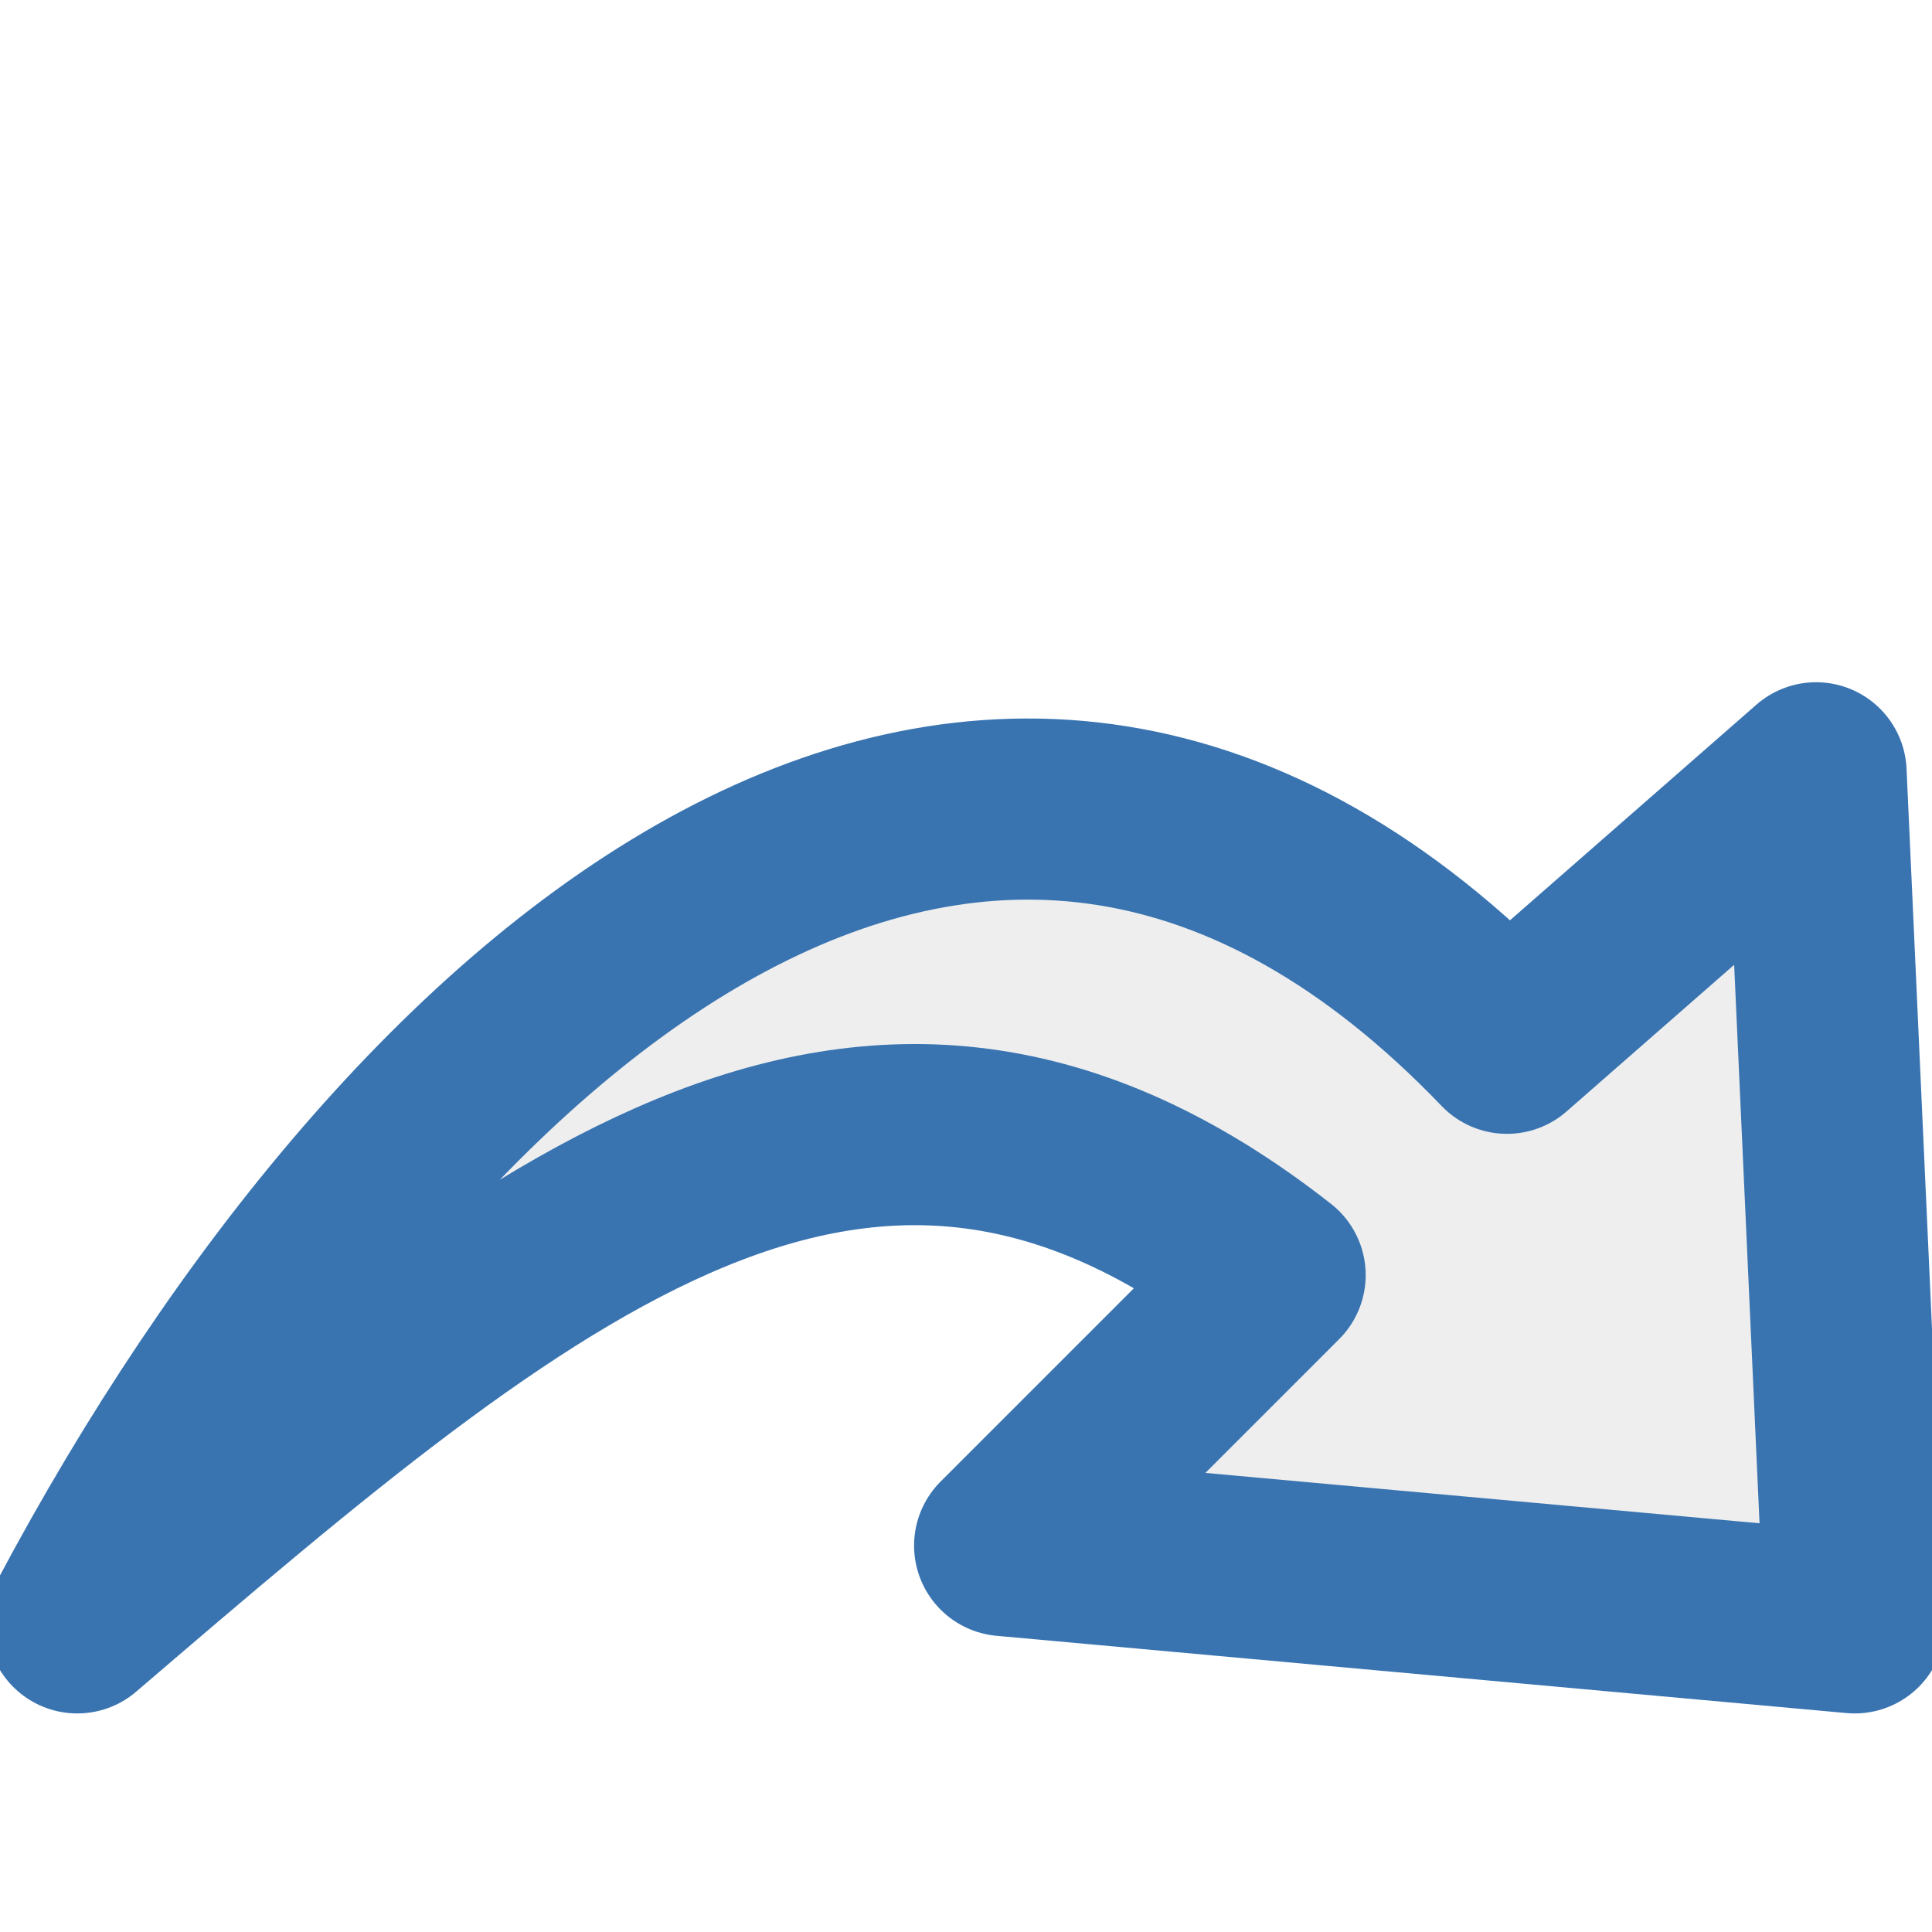
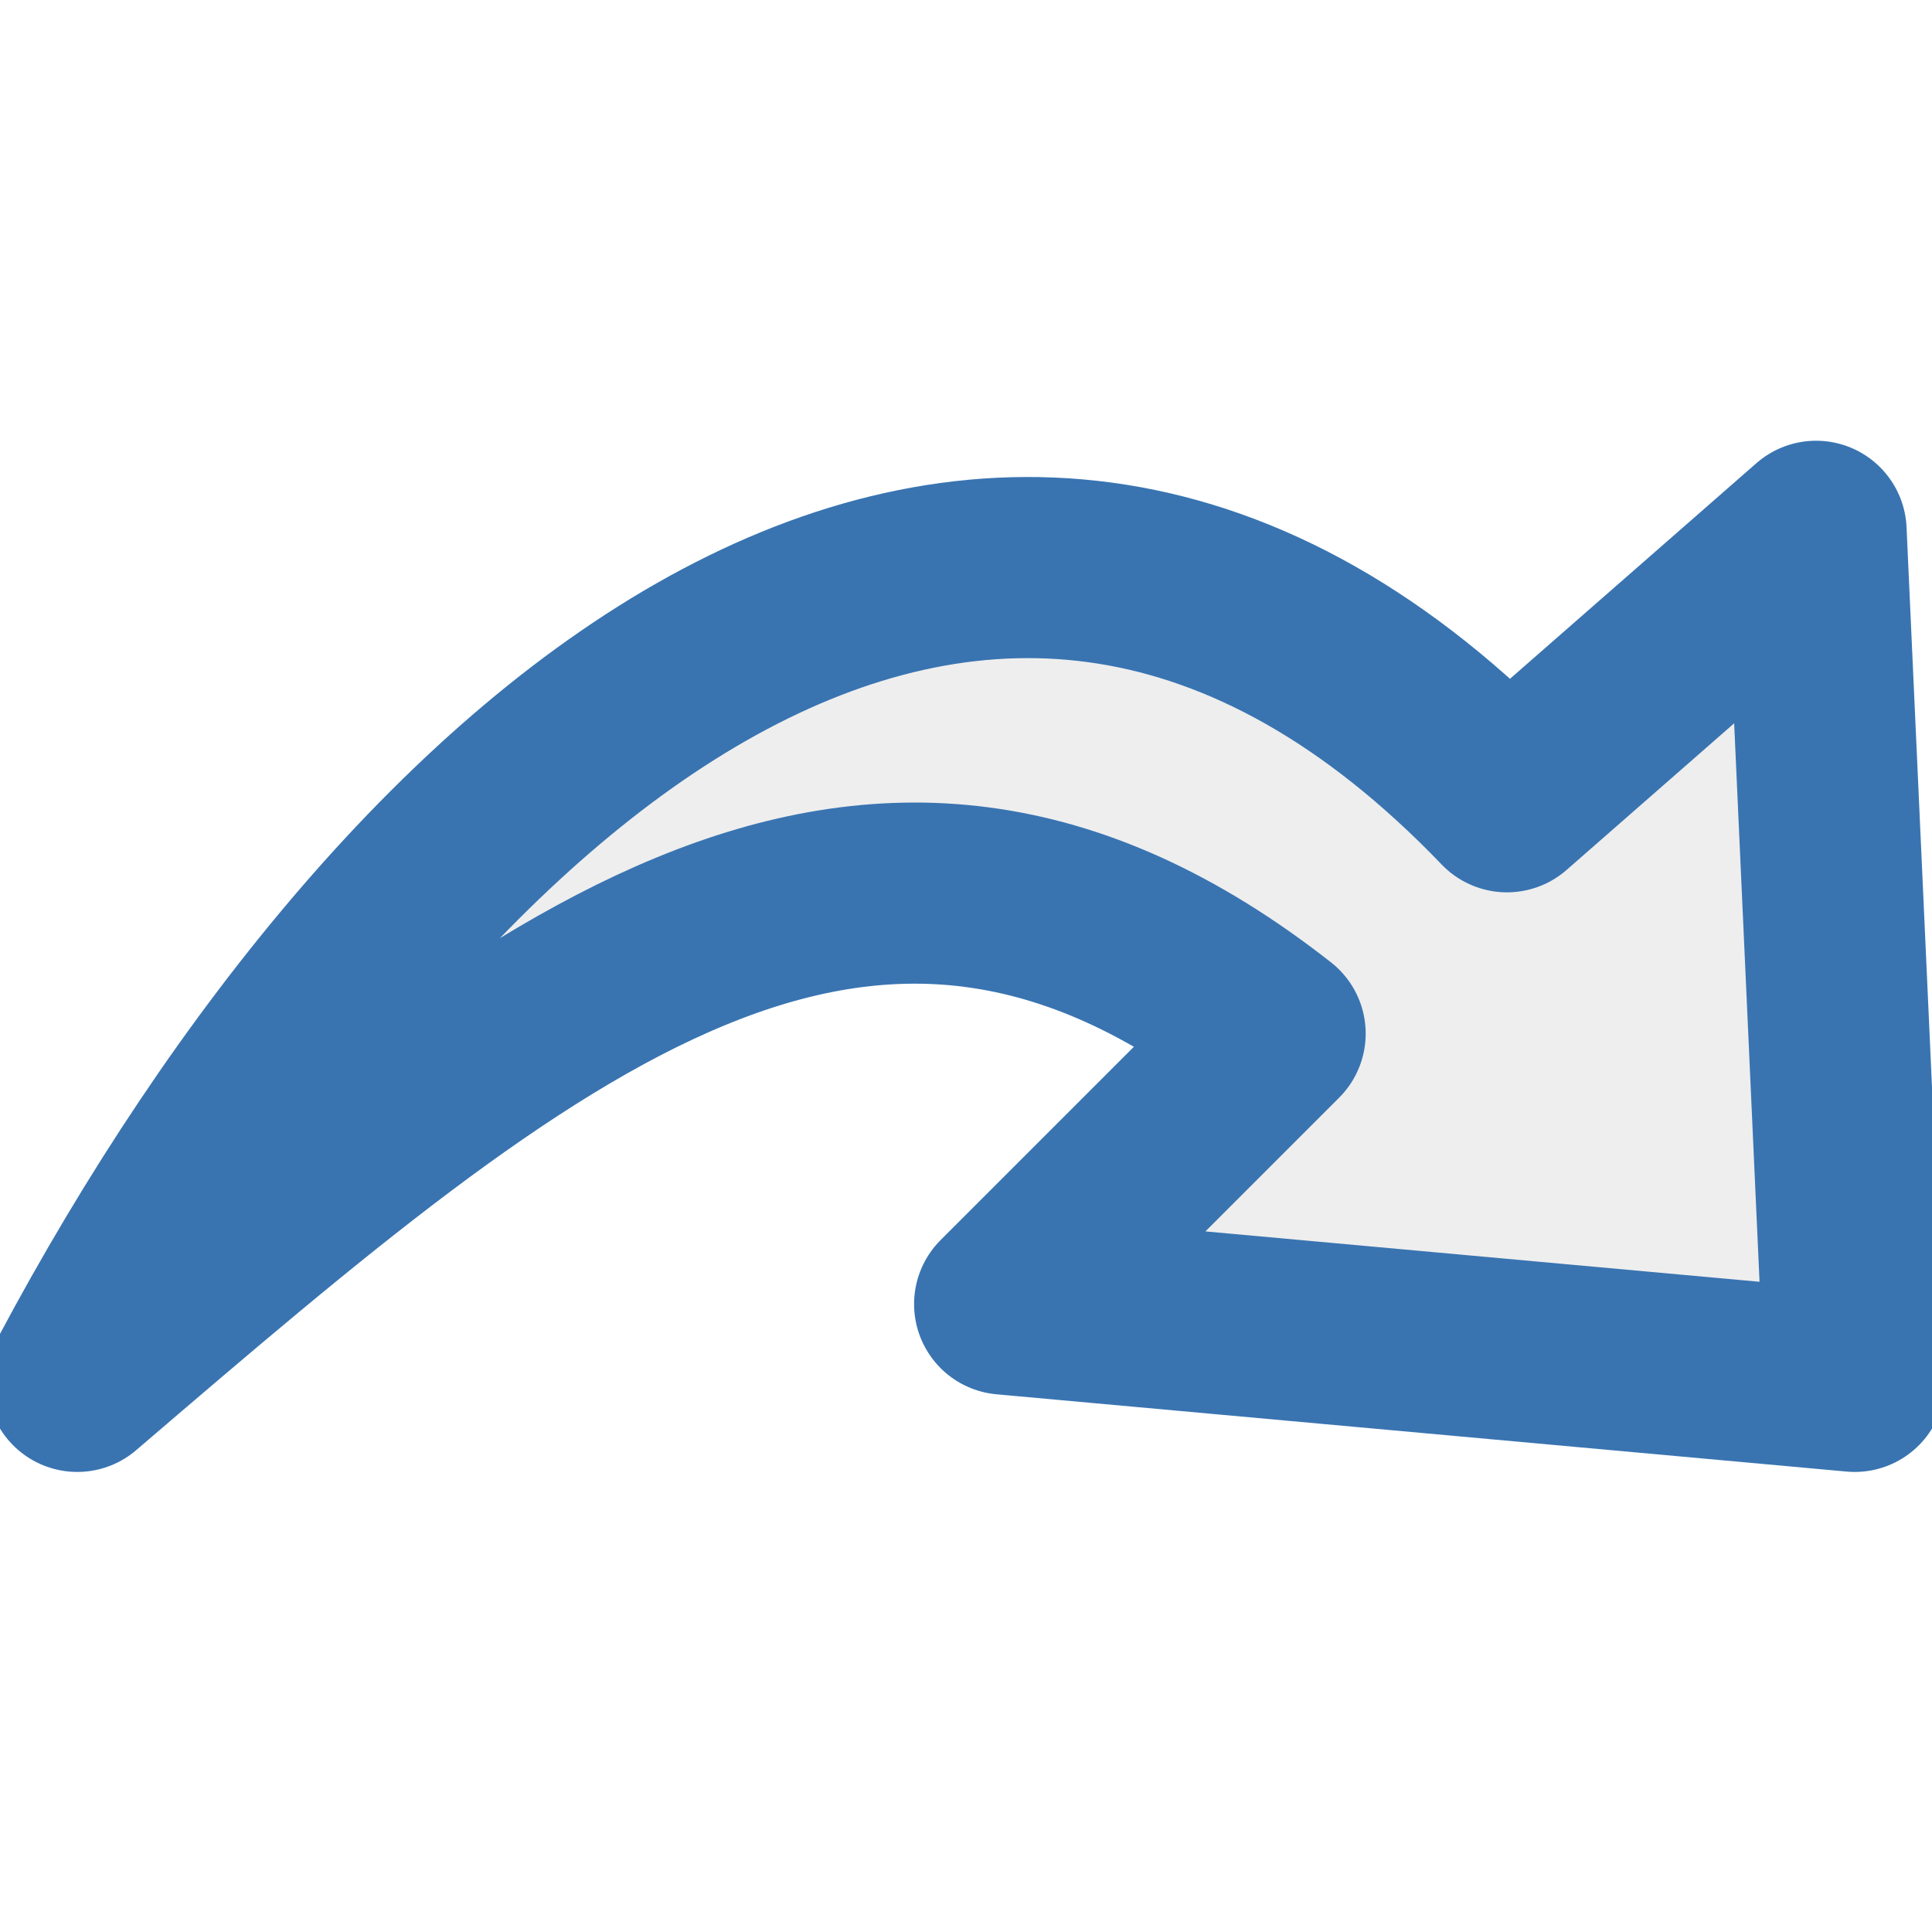
- <svg xmlns="http://www.w3.org/2000/svg" version="1.1" width="64" height="64" id="svg2">
+ <svg xmlns="http://www.w3.org/2000/svg" id="svg2" height="64" width="64" version="1.1">
  <defs id="defs4" />
-   <g transform="translate(0,-988.3622)" id="layer1">
-     <path d="m 42.24,1030.602 -8.96,8.96 28.16,2.56 -1.28,-28.16 -10.24,8.96 c -17.203,-17.928 -36.11,-1.957 -47.36,19.2 14.927,-12.79 26.021,-22.233 39.68,-11.52 z" id="path3790" style="fill:#eeeeee;fill-opacity:1;stroke:#3974b1;stroke-width:6;stroke-linecap:butt;stroke-linejoin:round;stroke-miterlimit:4;stroke-opacity:1;stroke-dasharray:none" />
+   <g id="layer1" transform="translate(0,-996.3622)">
+     <path style="fill:#eeeeee;fill-opacity:1;stroke:#3974b1;stroke-width:6;stroke-linecap:butt;stroke-linejoin:round;stroke-miterlimit:4;stroke-dasharray:none;stroke-opacity:1" id="path3790" d="m 42.24,1030.602 -8.96,8.96 28.16,2.56 -1.28,-28.16 -10.24,8.96 c -17.203,-17.928 -36.11,-1.957 -47.36,19.2 14.927,-12.79 26.021,-22.233 39.68,-11.52 z" />
  </g>
</svg>
